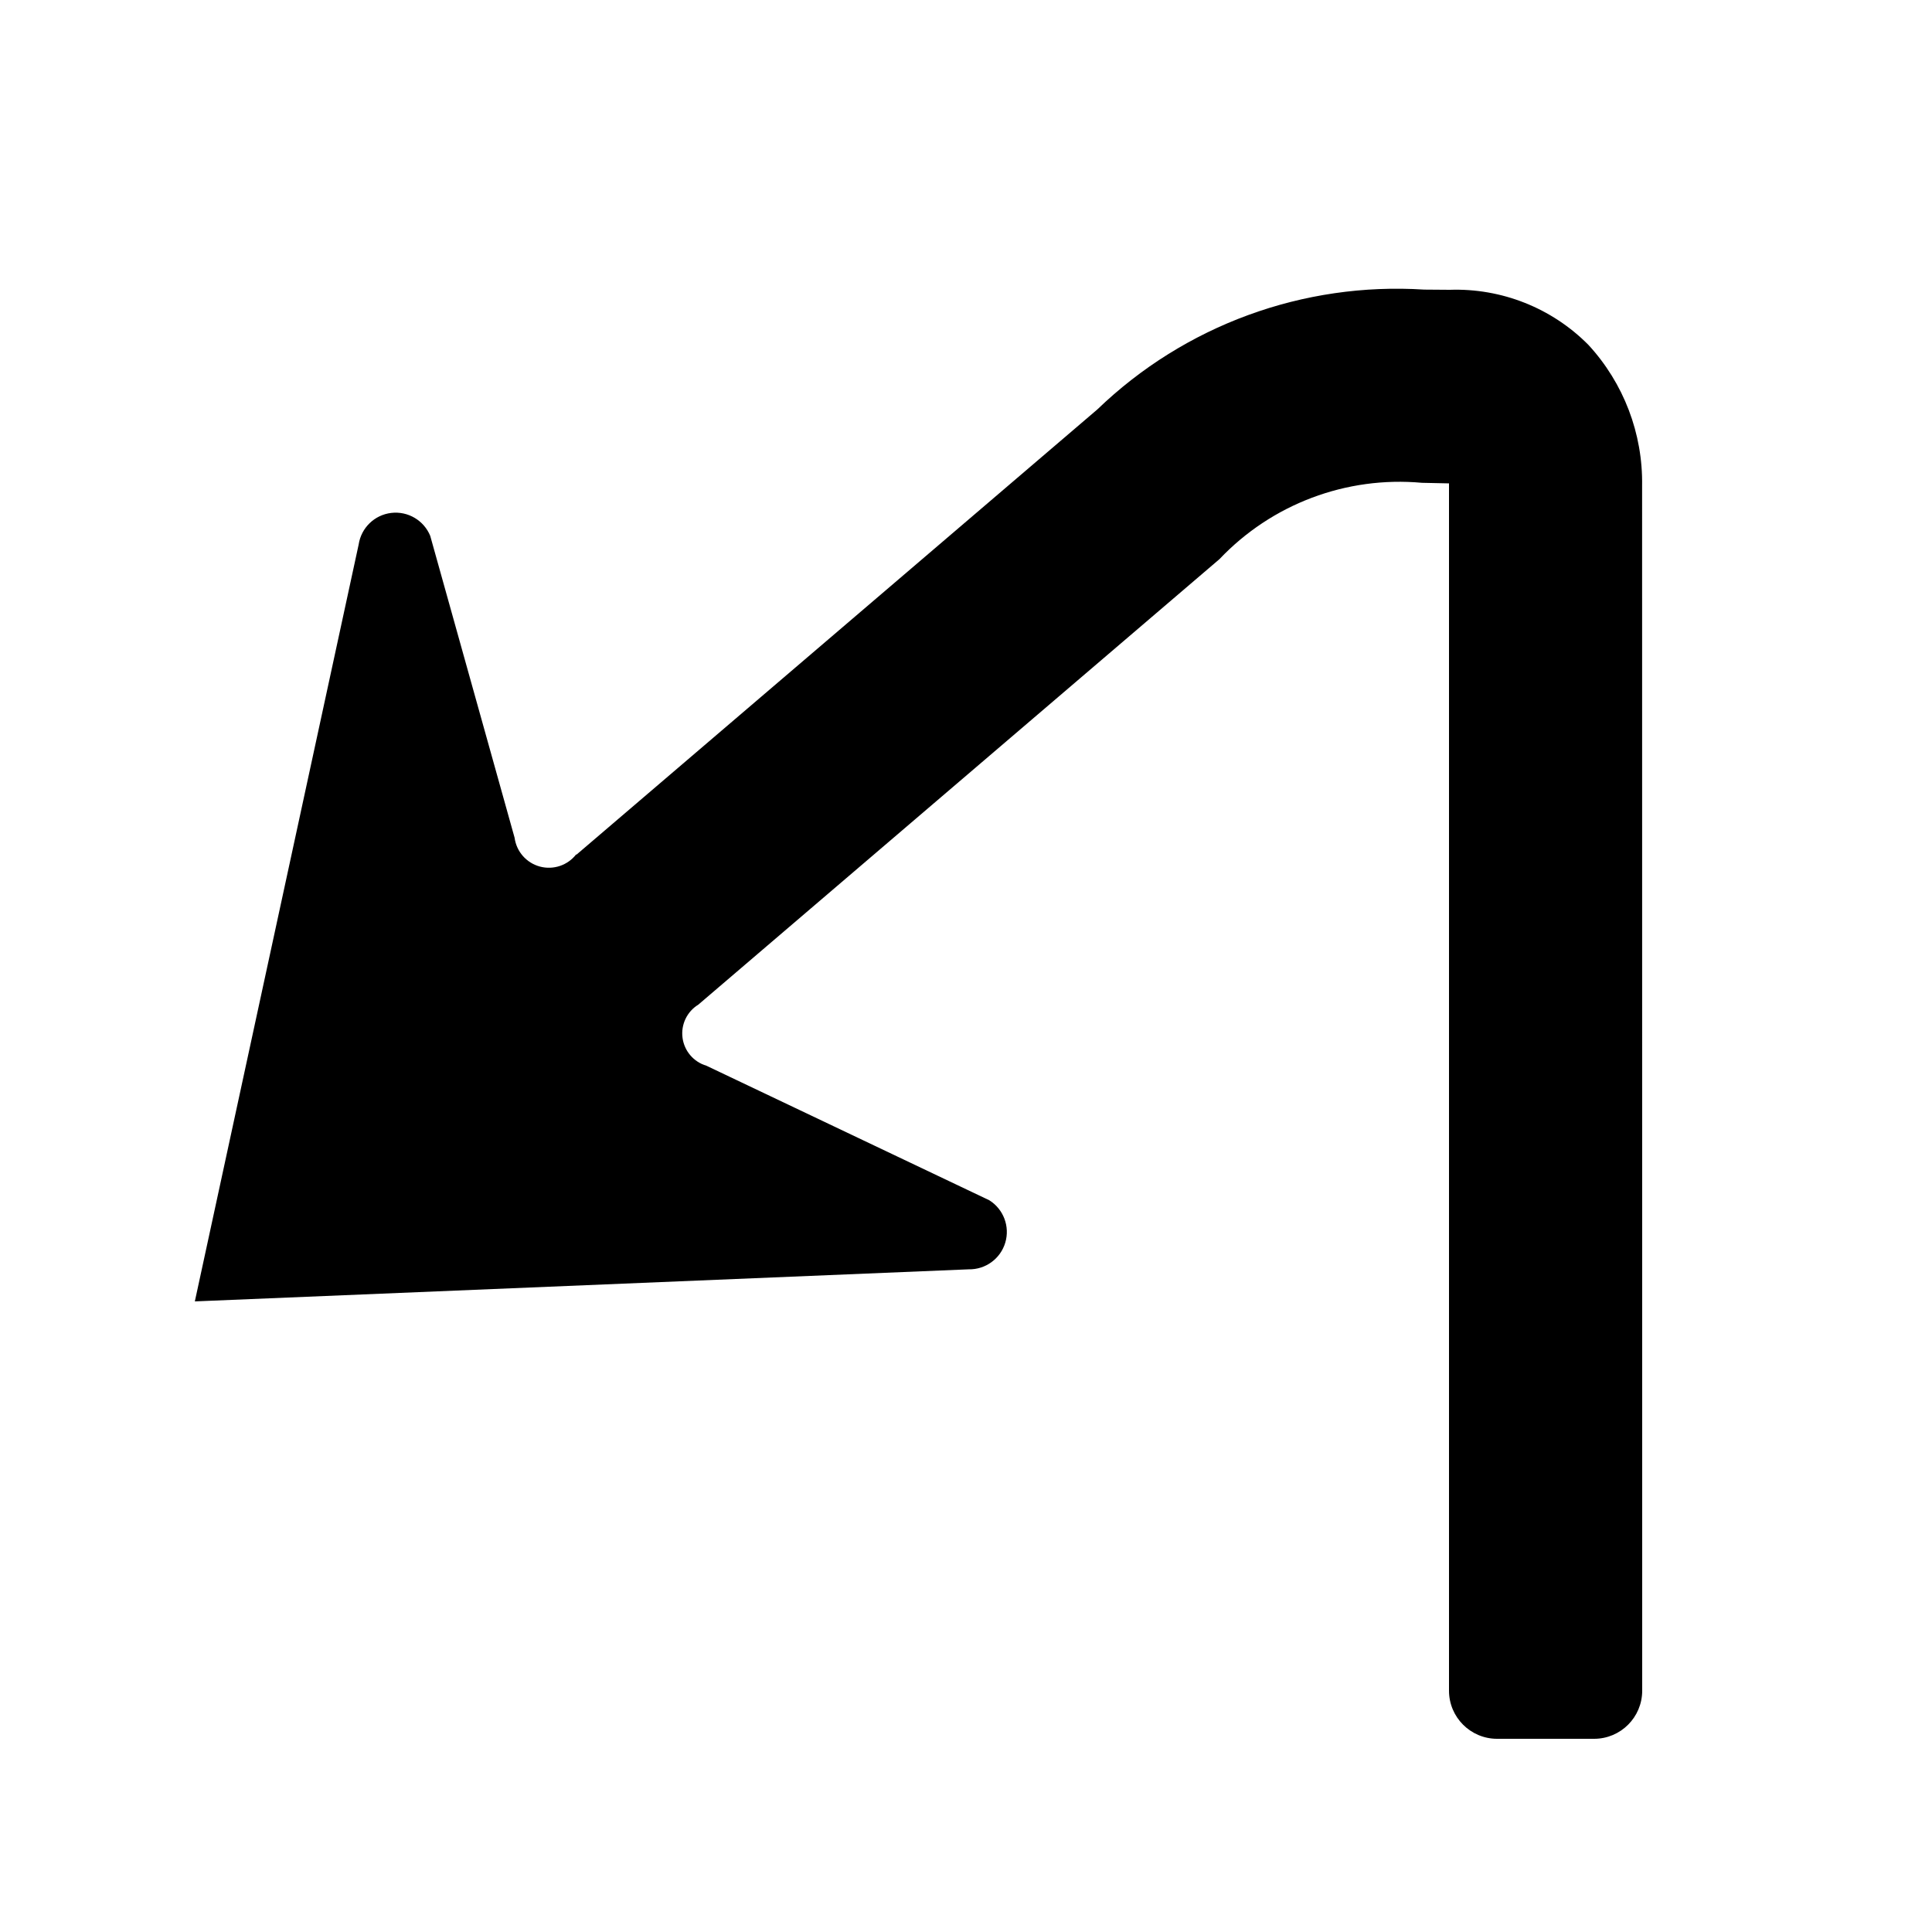
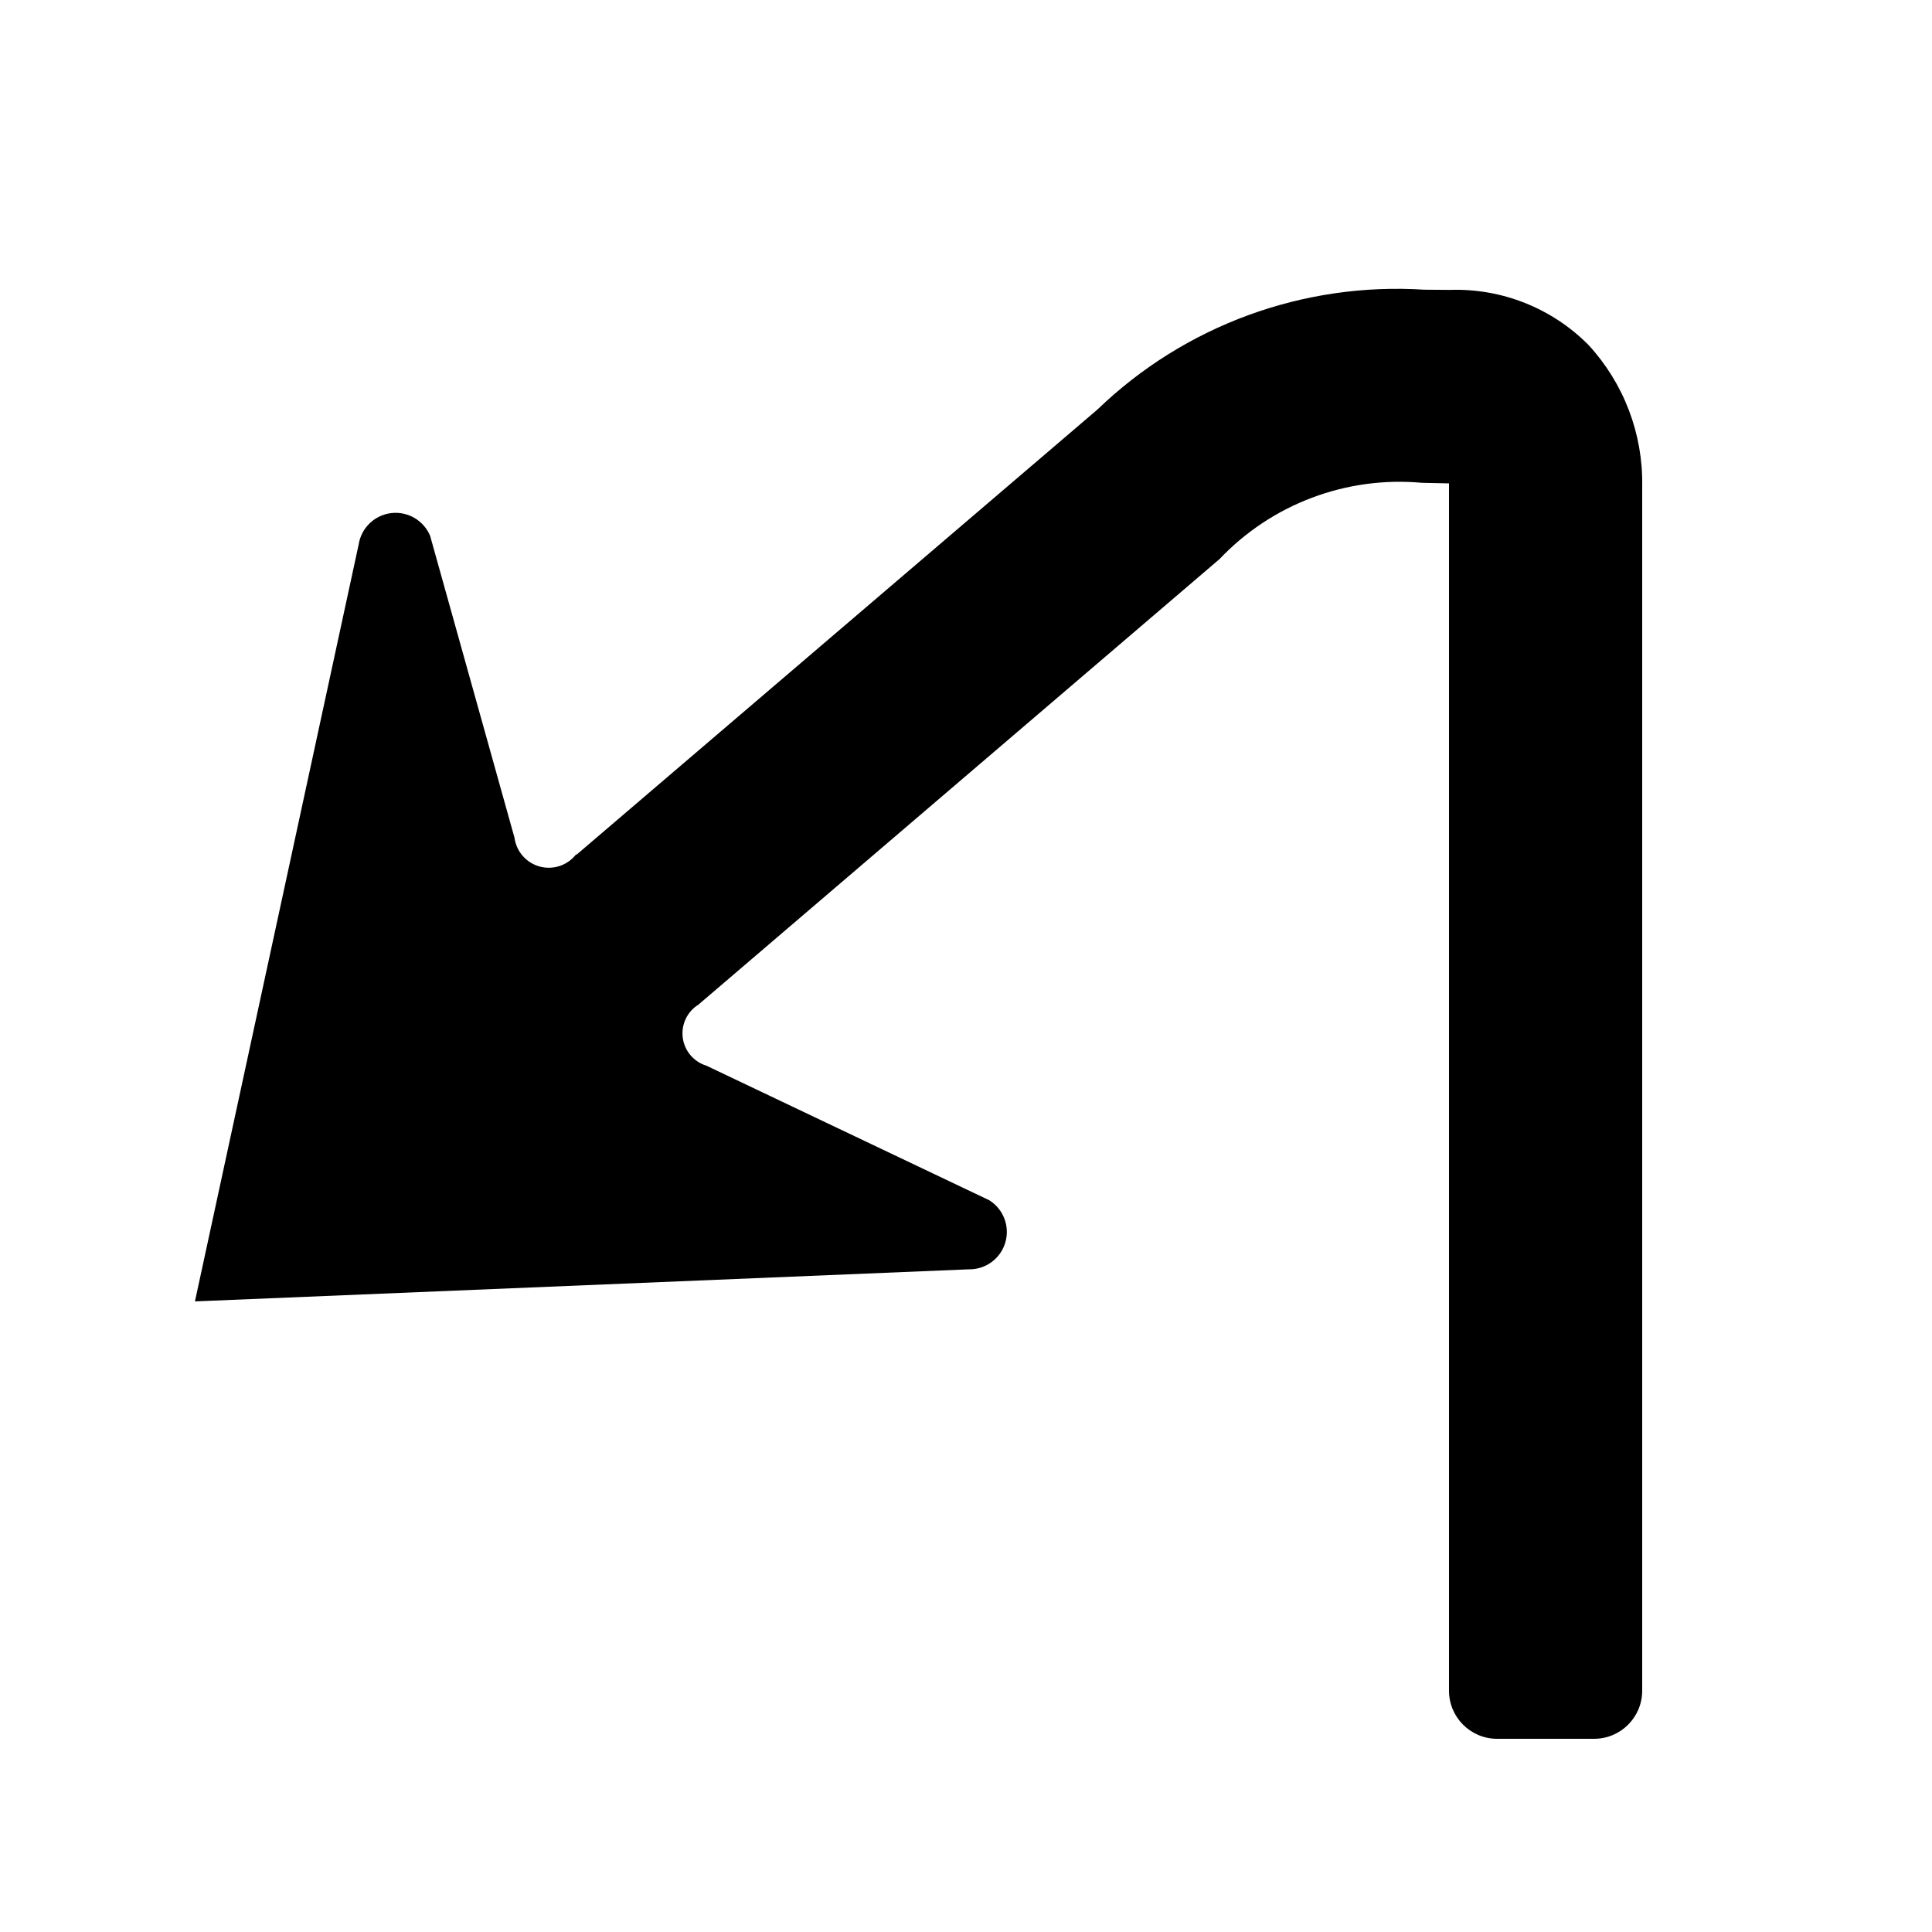
- <svg xmlns="http://www.w3.org/2000/svg" id="WORKING_ICONS" data-name="WORKING ICONS" width="20" height="20" viewBox="0 0 20 20">
-   <path fill="#000000" d="M15.498,18a0.498,0.498,0,0,1-.498-0.498V5.004l-0.28-.006a2.568,2.568,0,0,0-2.096.79L7.229,10.4a0.349,0.349,0,0,0,.083.632l2.929,1.393a0.387,0.387,0,0,1-.213.715l-8.011.332,1.696-7.836a0.387,0.387,0,0,1,.741-0.088l0.873,3.124a0.358,0.358,0,0,0,.638.172L5.967,8.848,11.359,4.239A4.466,4.466,0,0,1,14.744,2.998L15.008,3a1.929,1.929,0,0,1,1.434.569,2.102,2.102,0,0,1,.557,1.46L17,17.502A0.498,0.498,0,0,1,16.502,18h-1.004Z" />
+ <svg xmlns="http://www.w3.org/2000/svg" data-name="WORKING ICONS" width="20" height="20">
+   <path d="M15.498 18a.498.498 0 0 1-.498-.498V5.004l-.28-.006a2.568 2.568 0 0 0-2.096.79L7.23 10.4a.35.35 0 0 0 .083.632l2.928 1.393a.387.387 0 0 1-.213.715l-8.01.332 1.695-7.836a.387.387 0 0 1 .74-.088l.873 3.124a.358.358 0 0 0 .638.172l.004.004L11.36 4.24a4.466 4.466 0 0 1 3.385-1.241l.264.002a1.93 1.93 0 0 1 1.434.569A2.102 2.102 0 0 1 17 5.029v12.473a.498.498 0 0 1-.497.498h-1.004Z" />
</svg>
